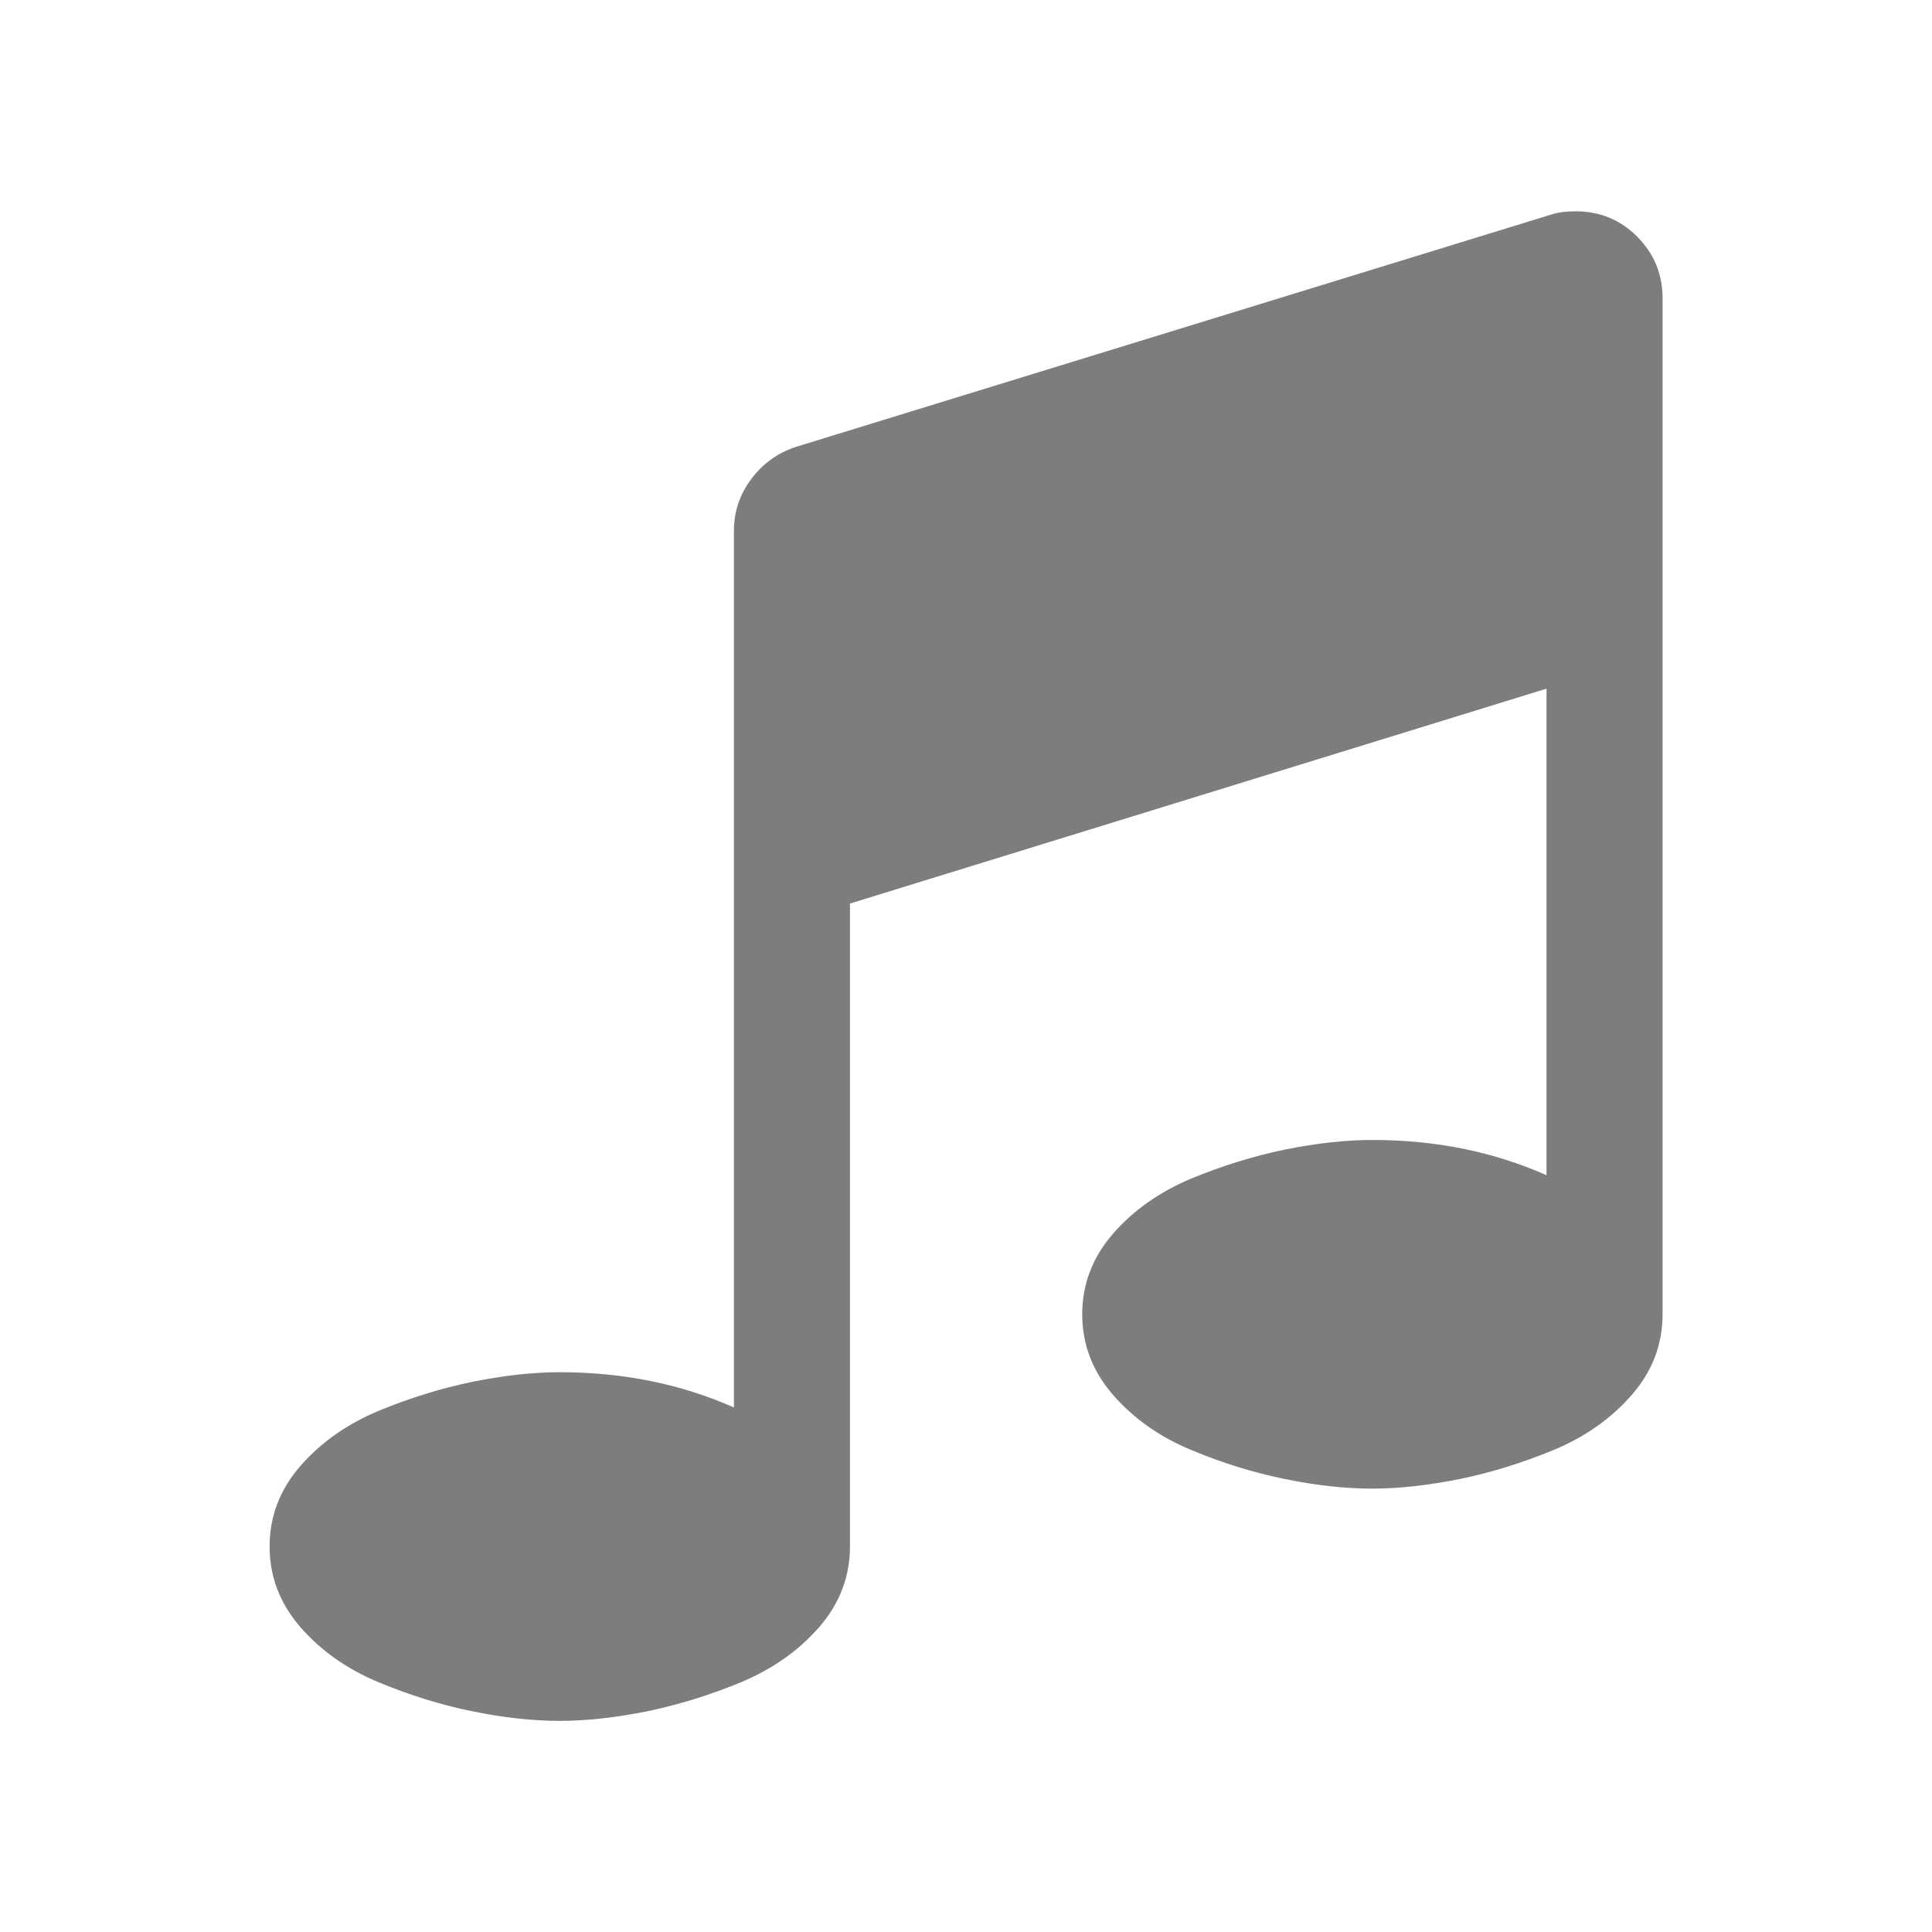
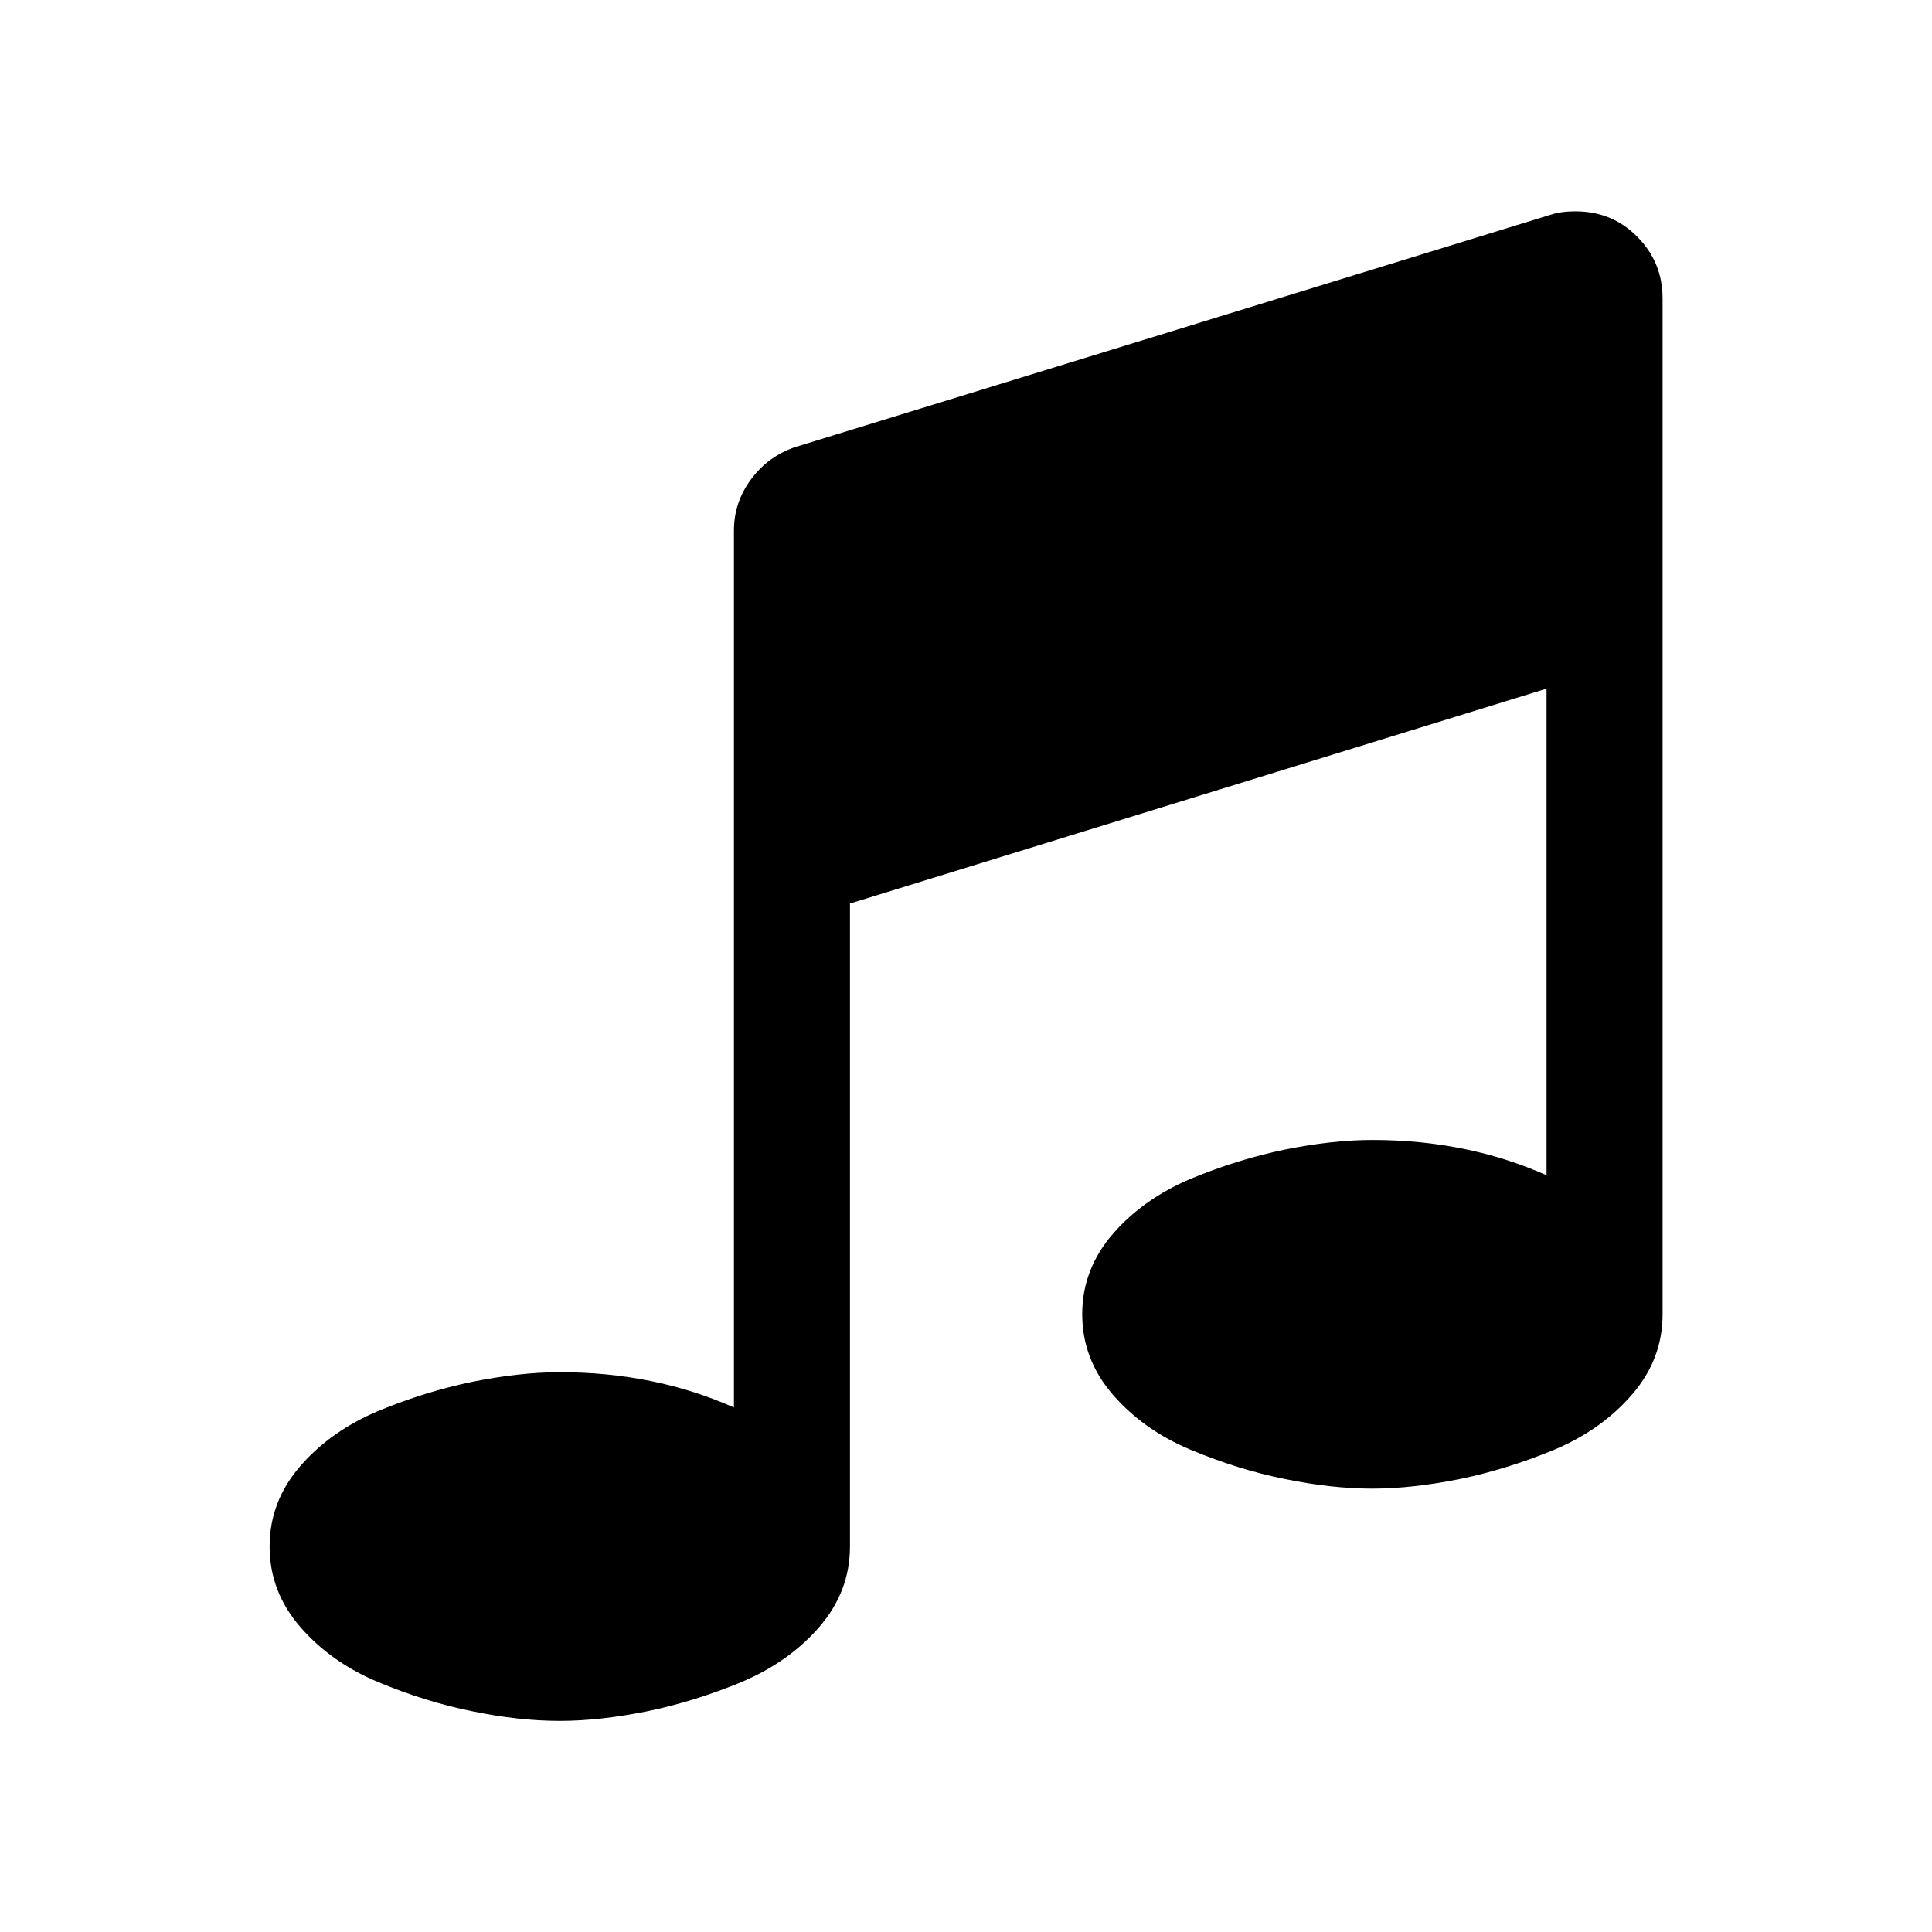
<svg xmlns="http://www.w3.org/2000/svg" t="1567066968045" class="icon" viewBox="0 0 1024 1024" version="1.1" p-id="2385" width="20" height="20">
  <defs>
    <style type="text/css" />
  </defs>
-   <path d="M881.2 158.2v538.4c0 16.1-5.5 30.3-16.4 42.8-10.9 12.5-24.7 22.2-41.3 29.1-16.7 6.9-33.3 12-49.7 15.4-16.5 3.3-31.9 5.1-46.4 5.1s-29.9-1.7-46.4-5.1c-16.5-3.3-33.1-8.5-49.7-15.4s-30.4-16.6-41.3-29.1c-10.9-12.5-16.4-26.8-16.4-42.8s5.5-30.3 16.4-42.8c10.9-12.5 24.7-22.1 41.3-29.1 16.7-6.9 33.3-12 49.7-15.4 16.5-3.3 31.9-5.1 46.4-5.1 33.7 0 64.4 6.3 92.3 18.7V365L450.5 478.9v340.8c0 16-5.5 30.3-16.4 42.8-10.9 12.5-24.7 22.1-41.3 29.1-16.7 6.9-33.3 12-49.7 15.4-16.5 3.3-31.9 5.1-46.4 5.1s-29.9-1.7-46.4-5.1c-16.5-3.3-33.1-8.5-49.7-15.4s-30.4-16.6-41.3-29.1-16.4-26.8-16.4-42.8c0-16.1 5.5-30.3 16.4-42.8 10.9-12.5 24.7-22.1 41.3-29.1 16.7-6.9 33.3-12 49.7-15.4 16.5-3.3 31.9-5.1 46.4-5.1 33.7 0 64.4 6.3 92.3 18.7V281.2c0-9.9 3-19 9.1-27.2s14-13.9 23.6-17.1l399.9-123c3.8-1.3 8.3-1.9 13.4-1.9 12.8 0 23.8 4.4 32.7 13.4 9.1 9.1 13.5 20.1 13.5 32.8z" p-id="2386" fill="#7D7D7D" />
+   <path d="M881.2 158.2v538.4c0 16.1-5.5 30.3-16.4 42.8-10.9 12.5-24.7 22.2-41.3 29.1-16.7 6.9-33.3 12-49.7 15.4-16.5 3.3-31.9 5.1-46.4 5.1s-29.9-1.7-46.4-5.1c-16.5-3.3-33.1-8.5-49.7-15.4s-30.4-16.6-41.3-29.1c-10.9-12.5-16.4-26.8-16.4-42.8s5.5-30.3 16.4-42.8c10.9-12.5 24.7-22.1 41.3-29.1 16.7-6.9 33.3-12 49.7-15.4 16.5-3.3 31.9-5.1 46.4-5.1 33.7 0 64.4 6.3 92.3 18.7V365L450.5 478.9v340.8c0 16-5.5 30.3-16.4 42.8-10.9 12.5-24.7 22.1-41.3 29.1-16.7 6.9-33.3 12-49.7 15.4-16.5 3.3-31.9 5.1-46.4 5.1s-29.9-1.7-46.4-5.1c-16.5-3.3-33.1-8.5-49.7-15.4s-30.4-16.6-41.3-29.1-16.4-26.8-16.4-42.8c0-16.1 5.5-30.3 16.4-42.8 10.9-12.5 24.7-22.1 41.3-29.1 16.7-6.9 33.3-12 49.7-15.4 16.5-3.3 31.9-5.1 46.4-5.1 33.7 0 64.4 6.3 92.3 18.7V281.2c0-9.9 3-19 9.1-27.2s14-13.9 23.6-17.1l399.9-123c3.8-1.3 8.3-1.9 13.4-1.9 12.8 0 23.8 4.4 32.7 13.4 9.1 9.1 13.5 20.1 13.5 32.8z" p-id="2386" fill="" />
</svg>
